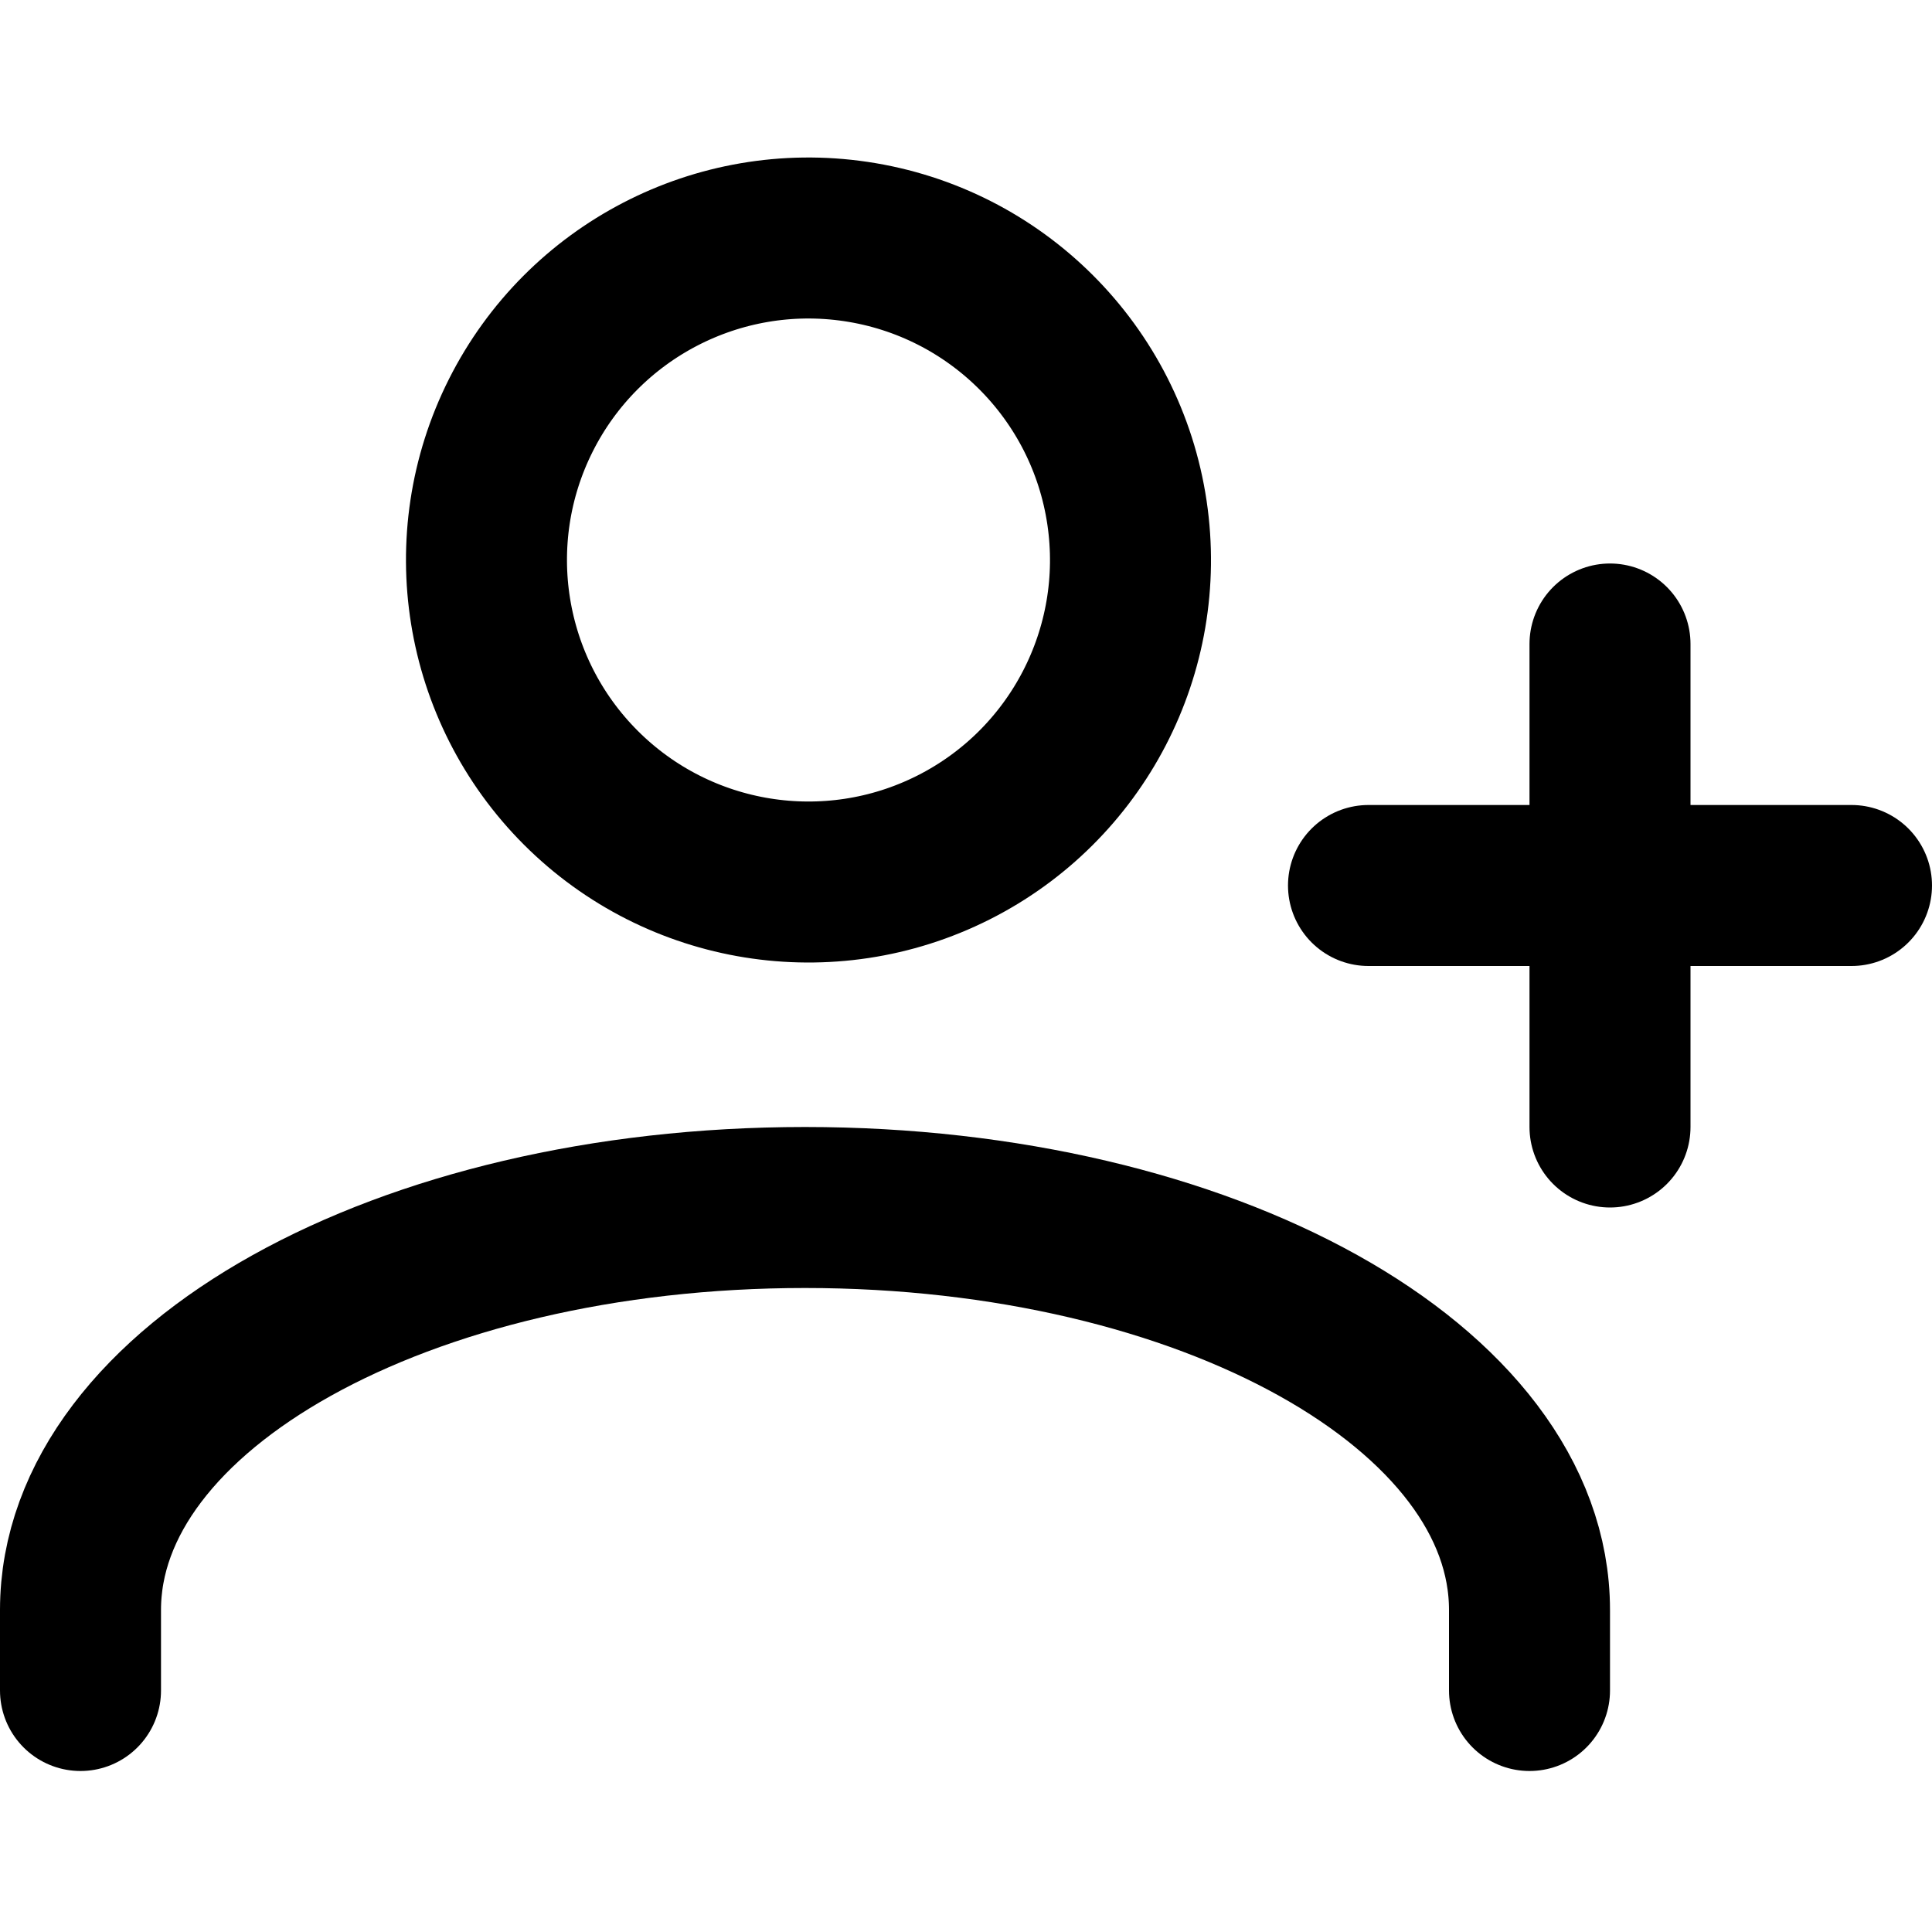
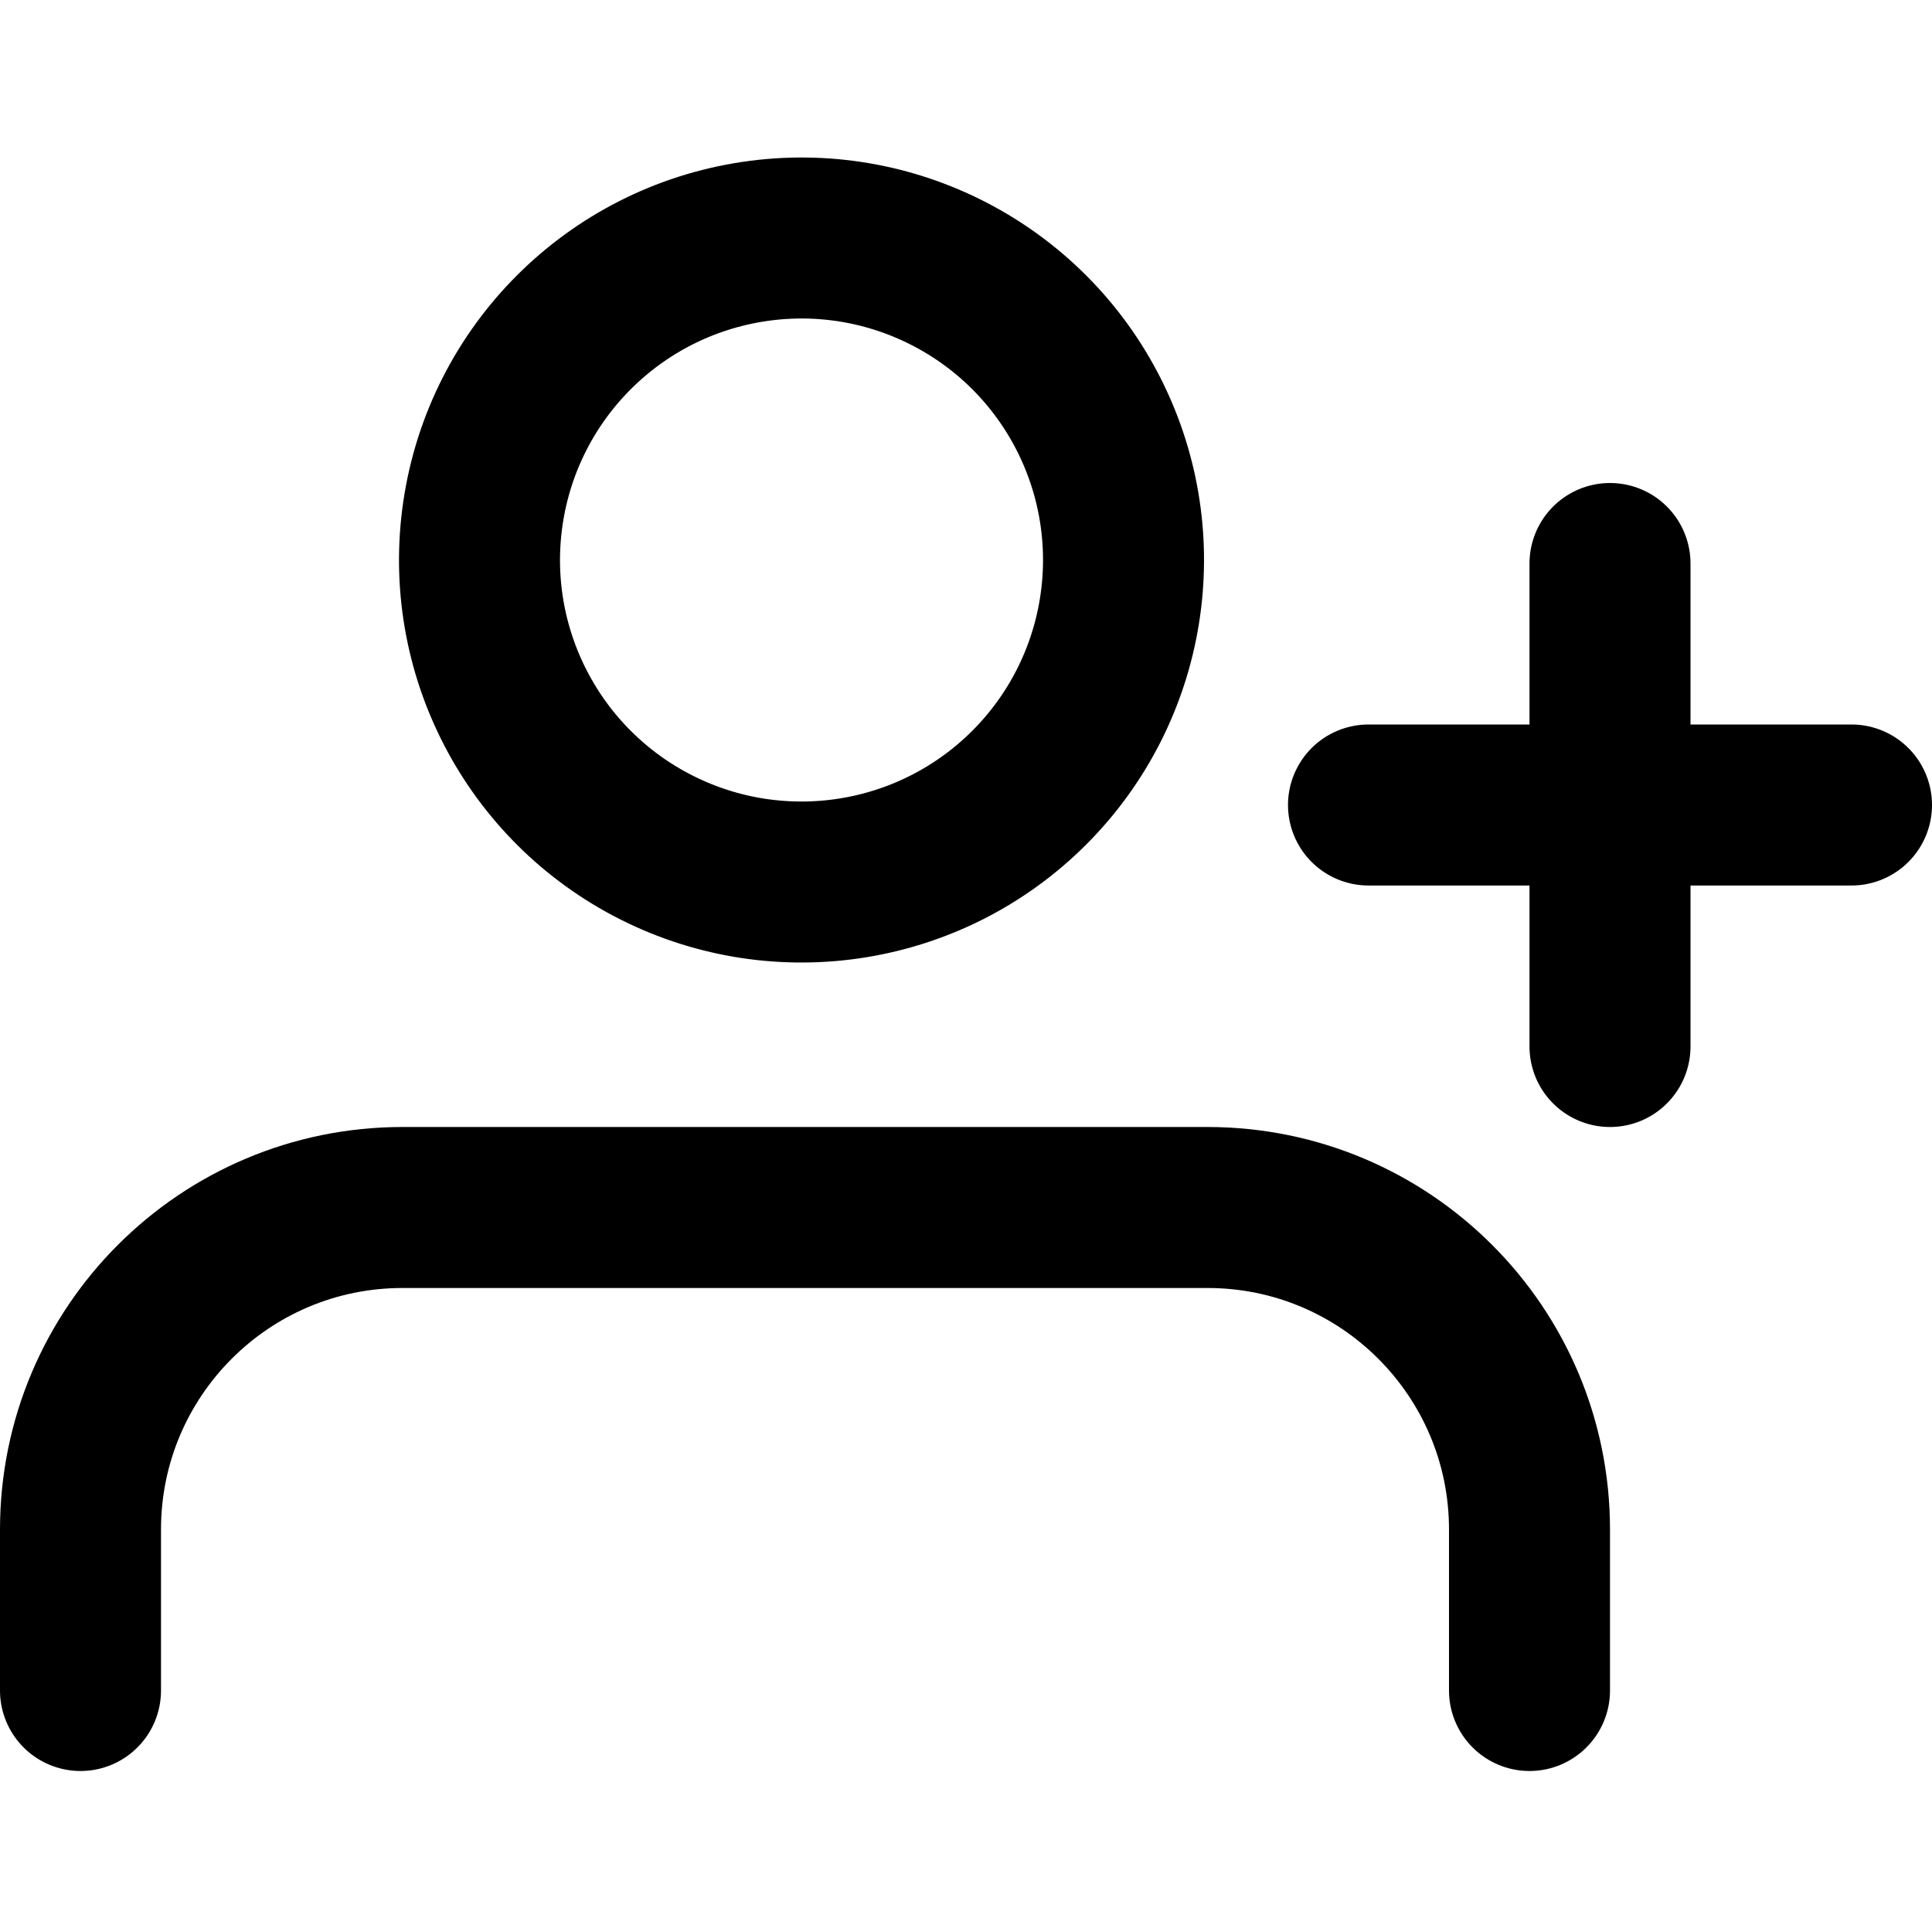
- <svg xmlns="http://www.w3.org/2000/svg" width="24" height="24" viewBox="0 0 24 24" fill="none" stroke="#000" stroke-width="2" stroke-linecap="round" stroke-linejoin="round">
-   <path d="M19 21v-1c0-2.76-4-5-9-5s-9 2.24-9 5v1M14 6.37A4 4 0 1 1 10.63 3 4 4 0 0 1 14 6.37z" />
-   <line x1="20" y1="8" x2="20" y2="14" />
-   <line x1="17" y1="11" x2="23" y2="11" />
+ <svg xmlns="http://www.w3.org/2000/svg" width="24" height="24" viewBox="0 0 24 24">
+   <path d="M6 6.37A4 4 0 1 0 9.37 3 4 4 0 0 0 6 6.37zM19 21v-2a4 4 0 0 0-4-4H5a4 4 0 0 0-4 4v2" fill="none" stroke="#000" stroke-linecap="round" stroke-linejoin="round" stroke-width="2" />
+   <line x1="20" y1="7" x2="20" y2="13" fill="none" stroke="#000" stroke-linecap="round" stroke-linejoin="round" stroke-width="2" />
+   <line x1="23" y1="10" x2="17" y2="10" fill="none" stroke="#000" stroke-linecap="round" stroke-linejoin="round" stroke-width="2" />
</svg>
